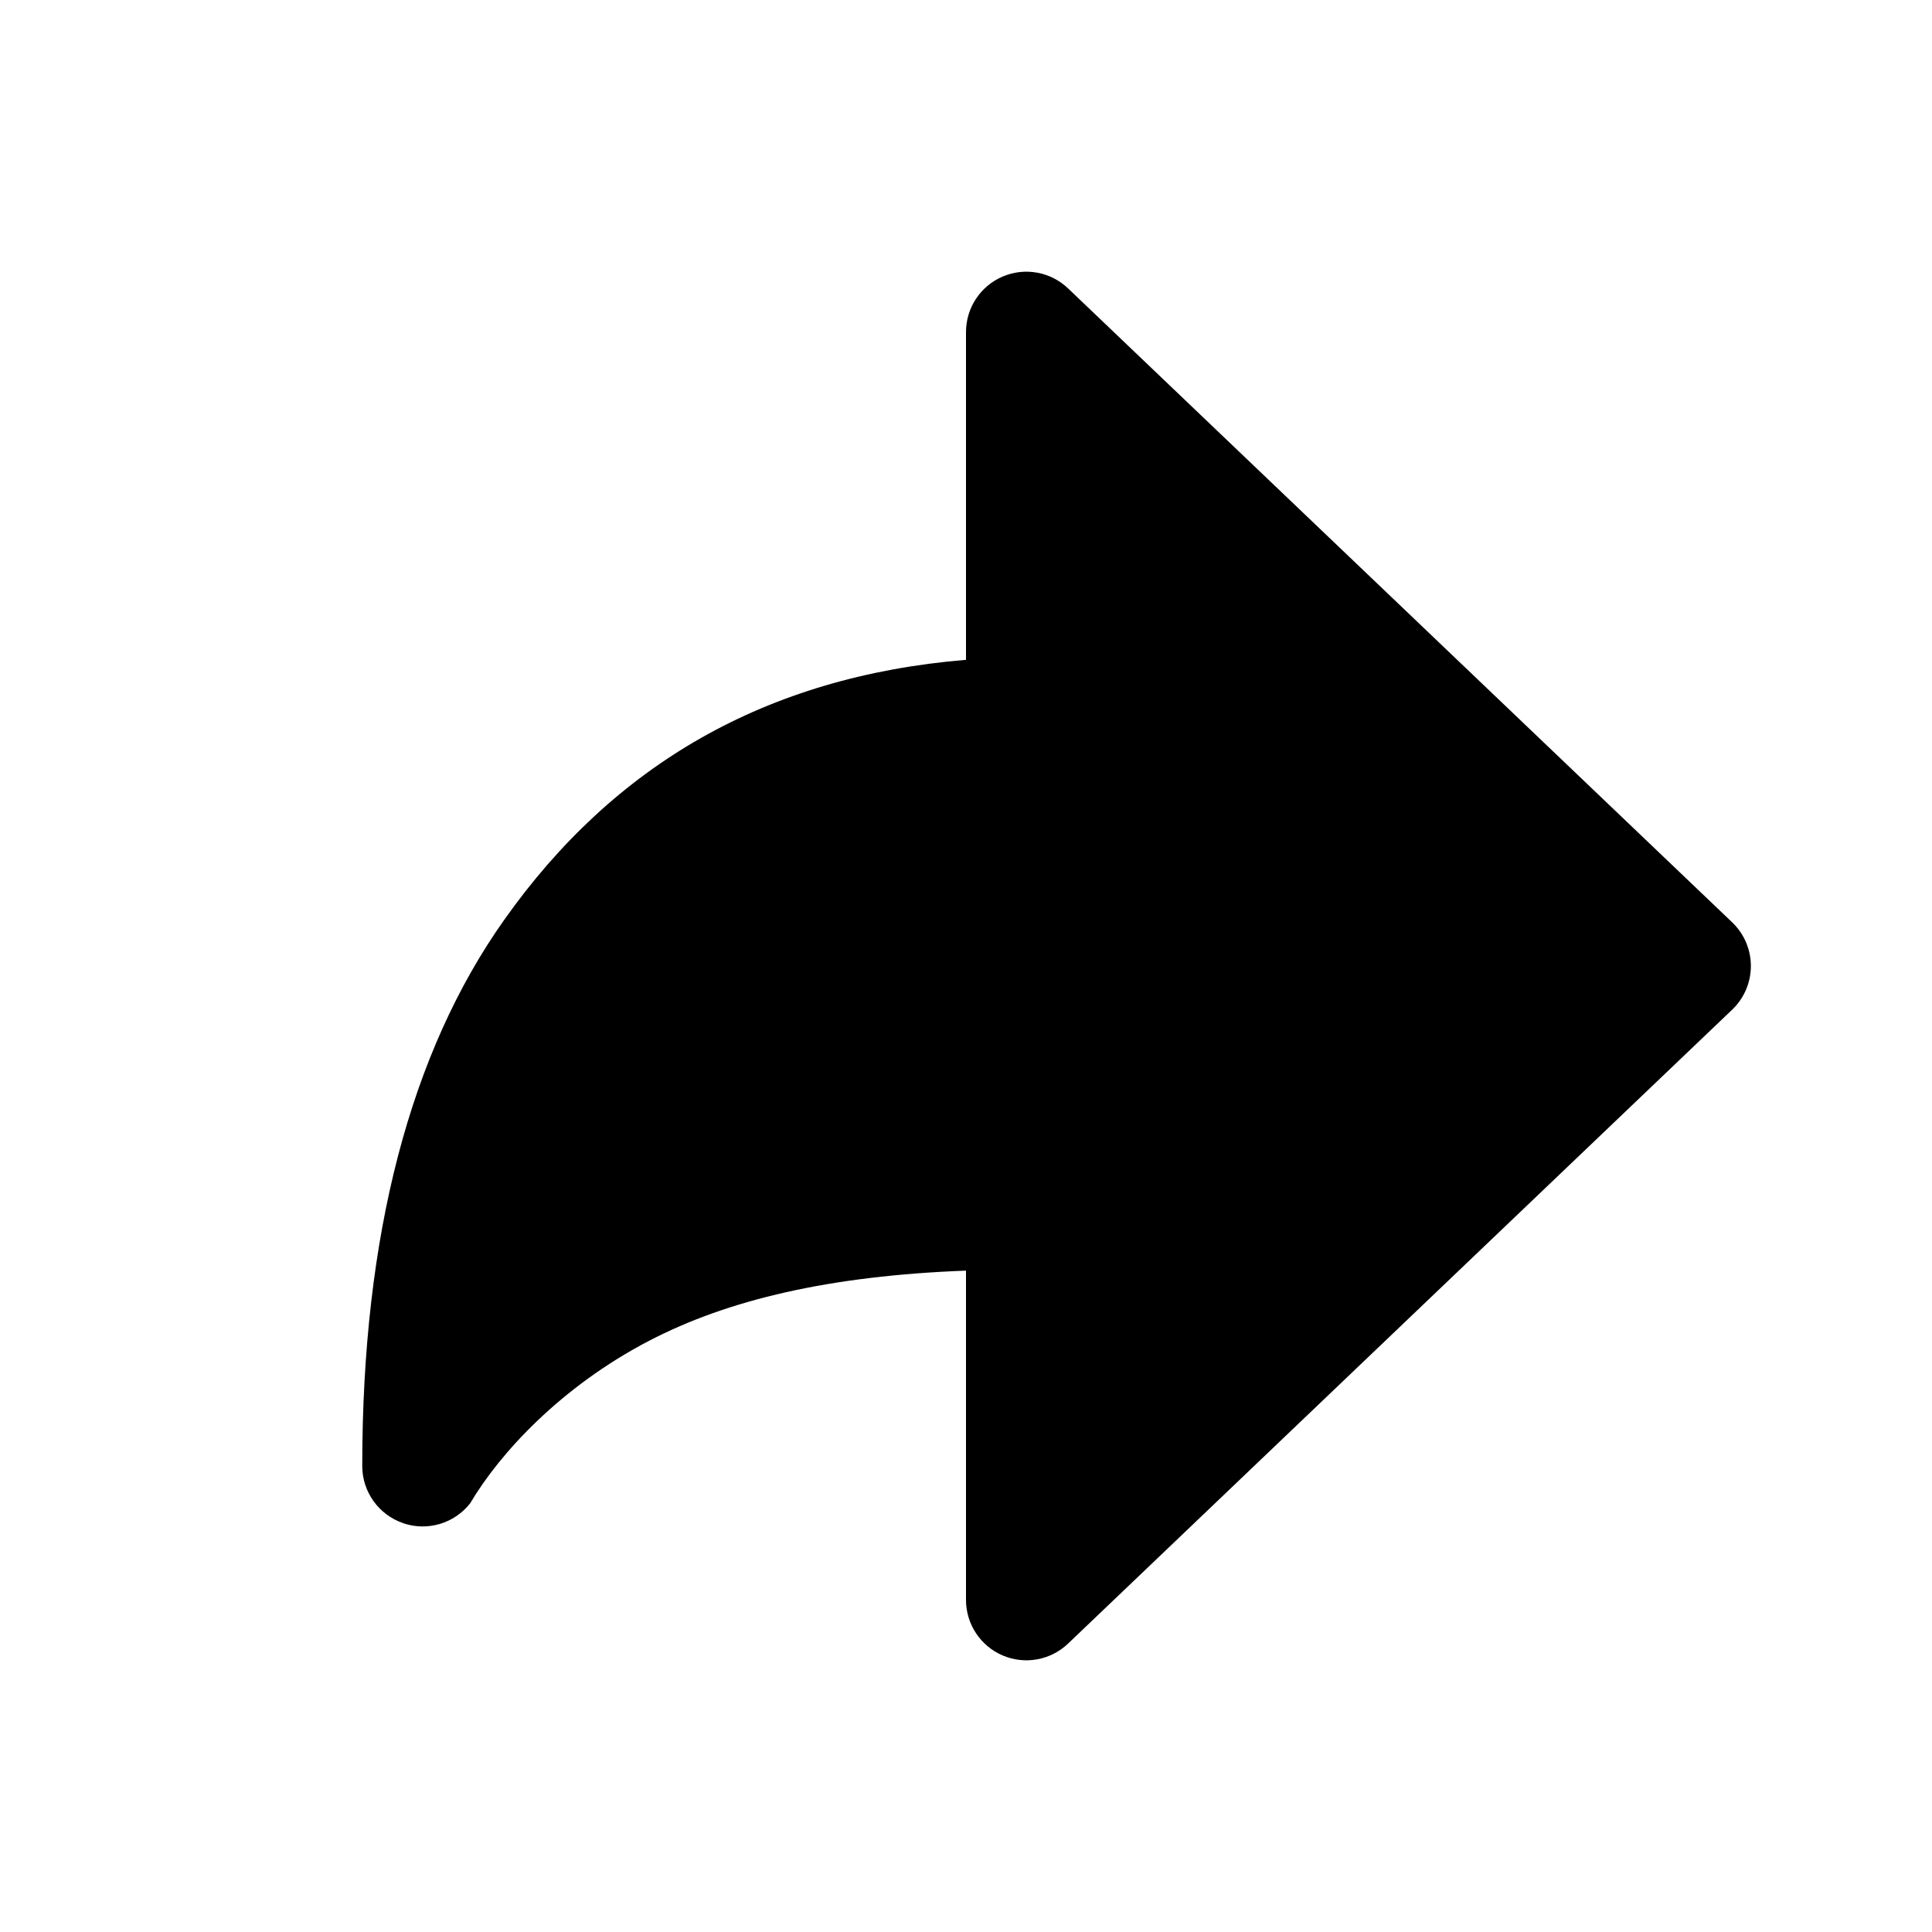
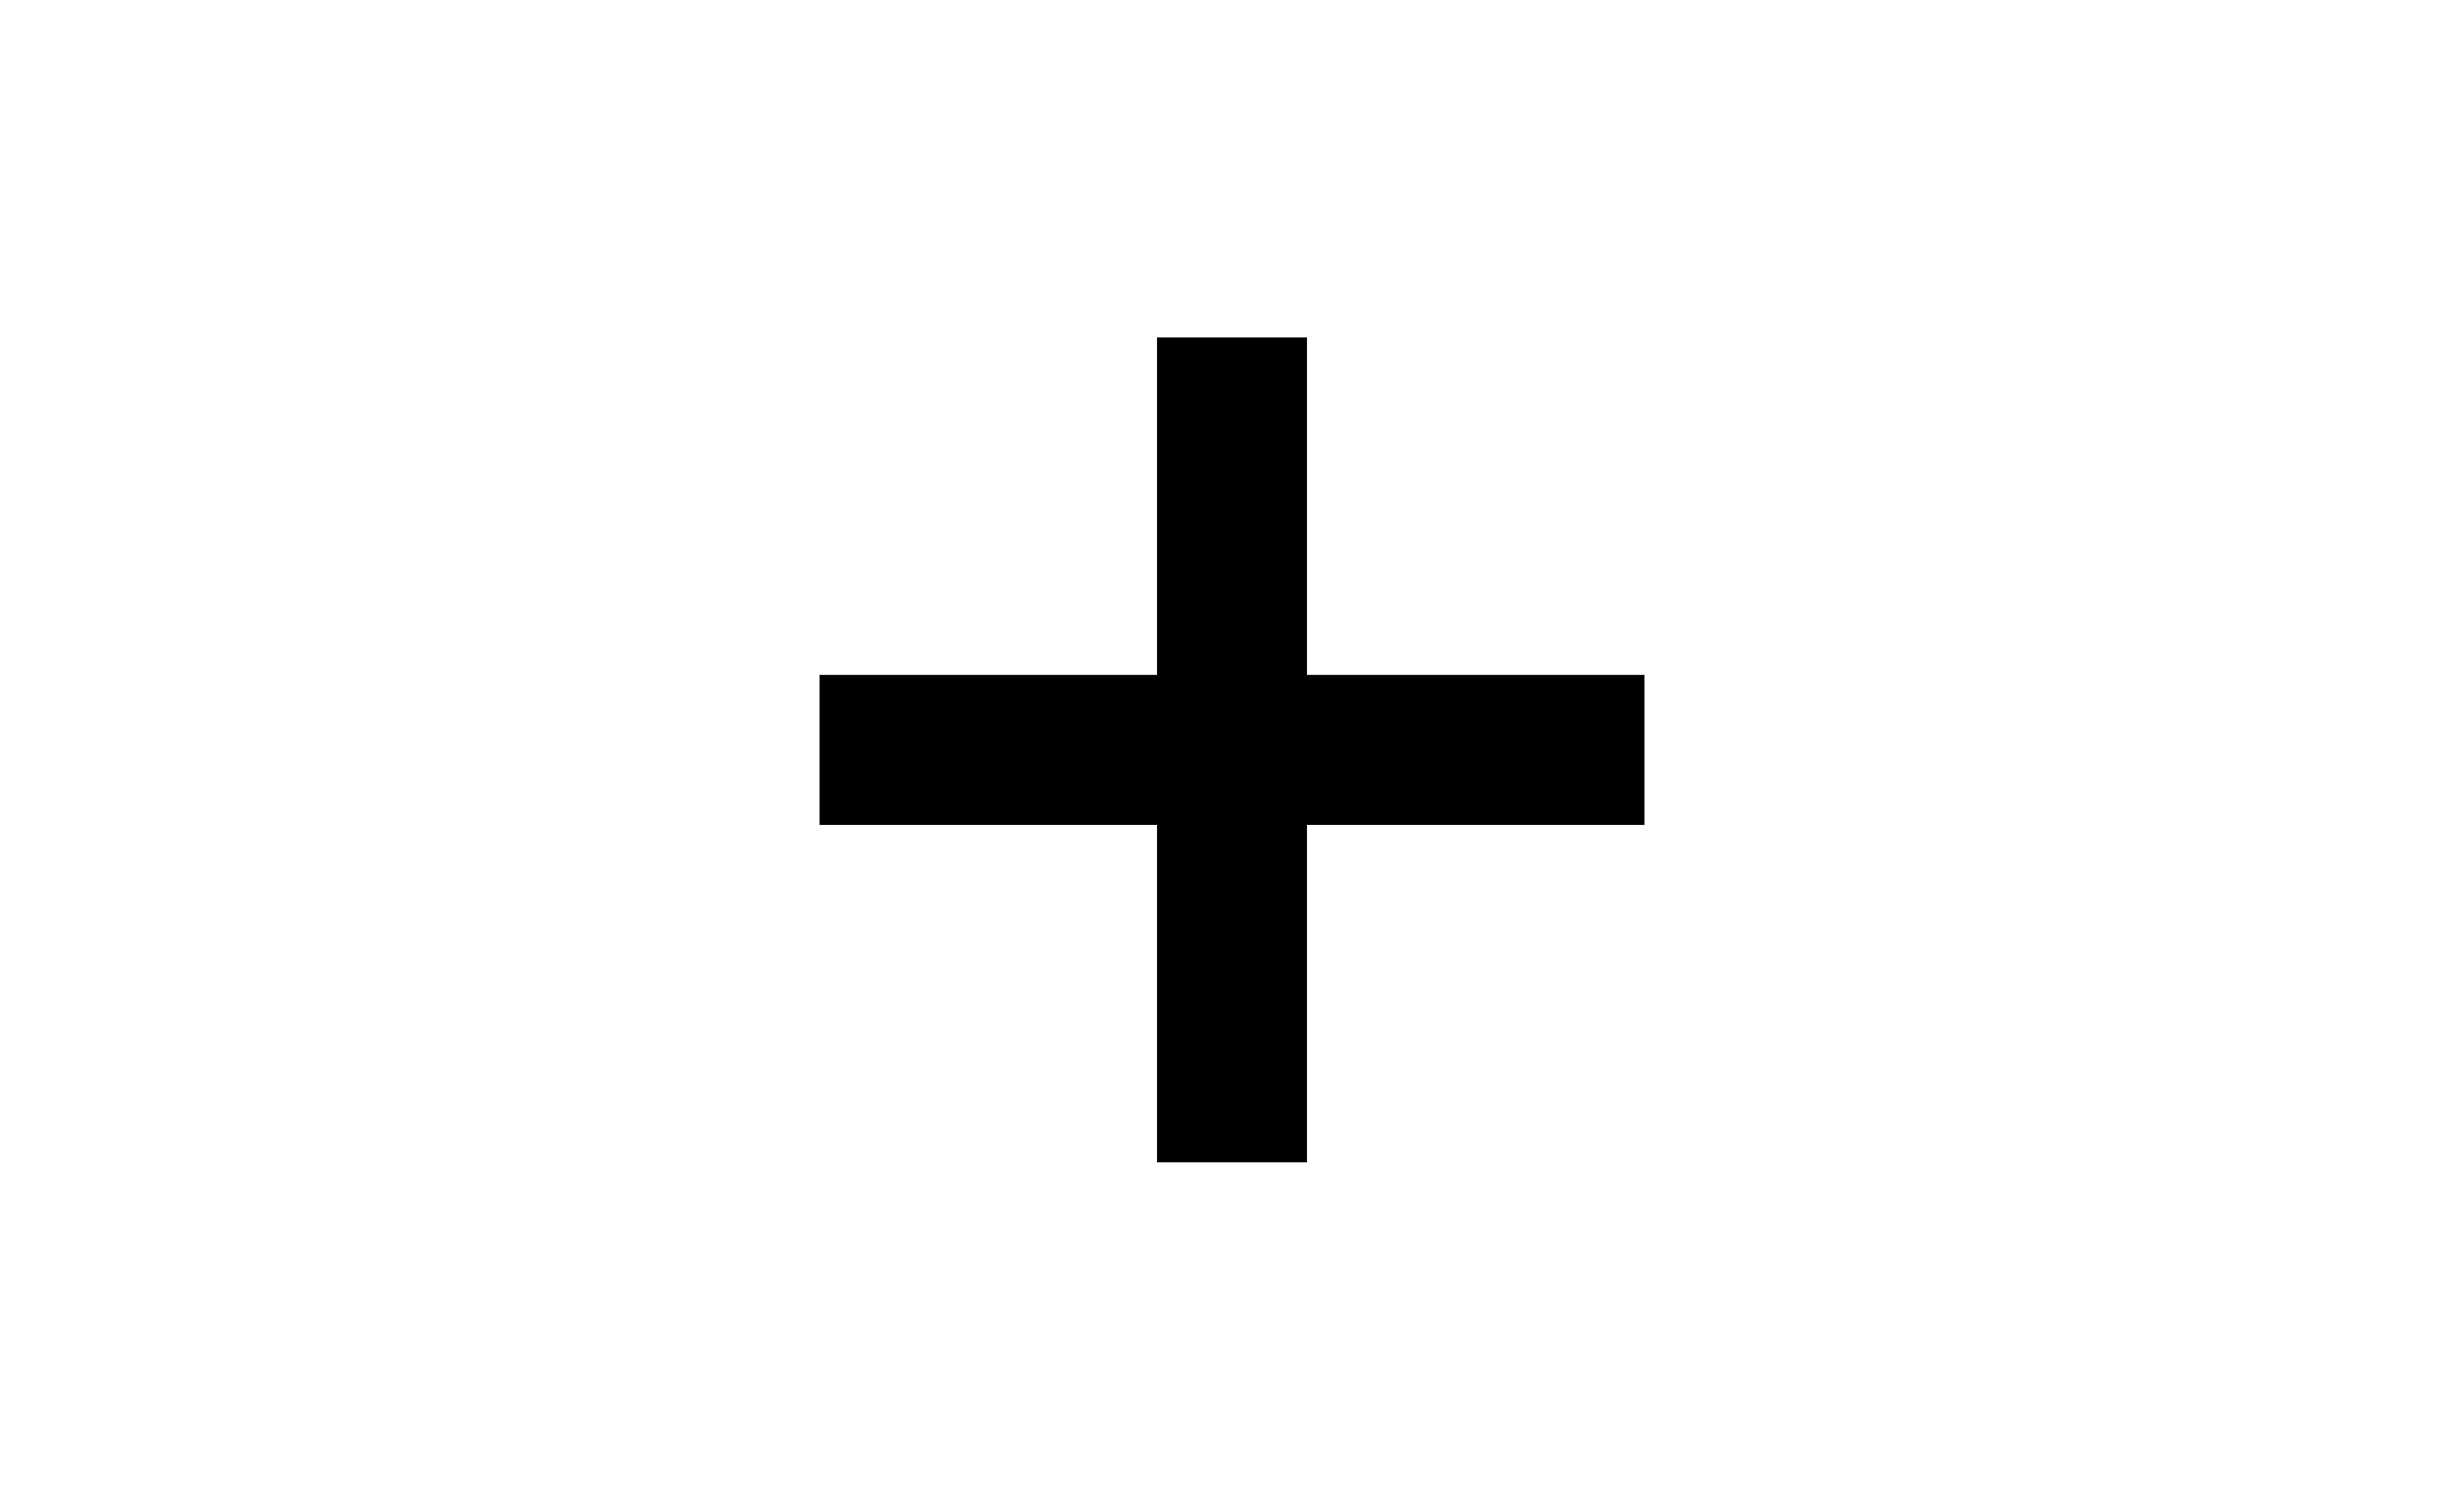
- <svg xmlns="http://www.w3.org/2000/svg" viewBox="0 0 512 512" width="35" height="35" fill="currentColor">
-   <path d="M106.79 403.63A16 16 0 0 1 96 388.5c0-61.1 12.68-109.56 37.65-144.77 29-41 69.21-64.46 122.35-68.87V88a16 16 0 0 1 27.05-11.57l176 168a16 16 0 0 1 0 23.14l-176 168A16 16 0 0 1 256 424v-87.27c-36 1.36-63 7.65-84.07 18.64-23.25 12.12-39.46 29.71-47.32 43a16 16 0 0 1-17.82 5.28Z" />
+ <svg xmlns="http://www.w3.org/2000/svg" width="46" height="28" viewBox="0 0 32 20">
+   <defs>
+     <linearGradient id="tikbooGradient" x1="0%" y1="0%" x2="100%" y2="0%">
+       <stop offset="0%" stop-color="#FFFFFF" />
+       <stop offset="100%" stop-color="#FFFFFF" />
+     </linearGradient>
+   </defs>
+   <rect x="2" y="1" width="28" height="18" rx="3" fill="url(#tikbooGradient)" />
+   <path d="M16 5.5V14.5M11.5 10H20.5" stroke="#000000" stroke-width="2" stroke-linecap="square" />
</svg>
